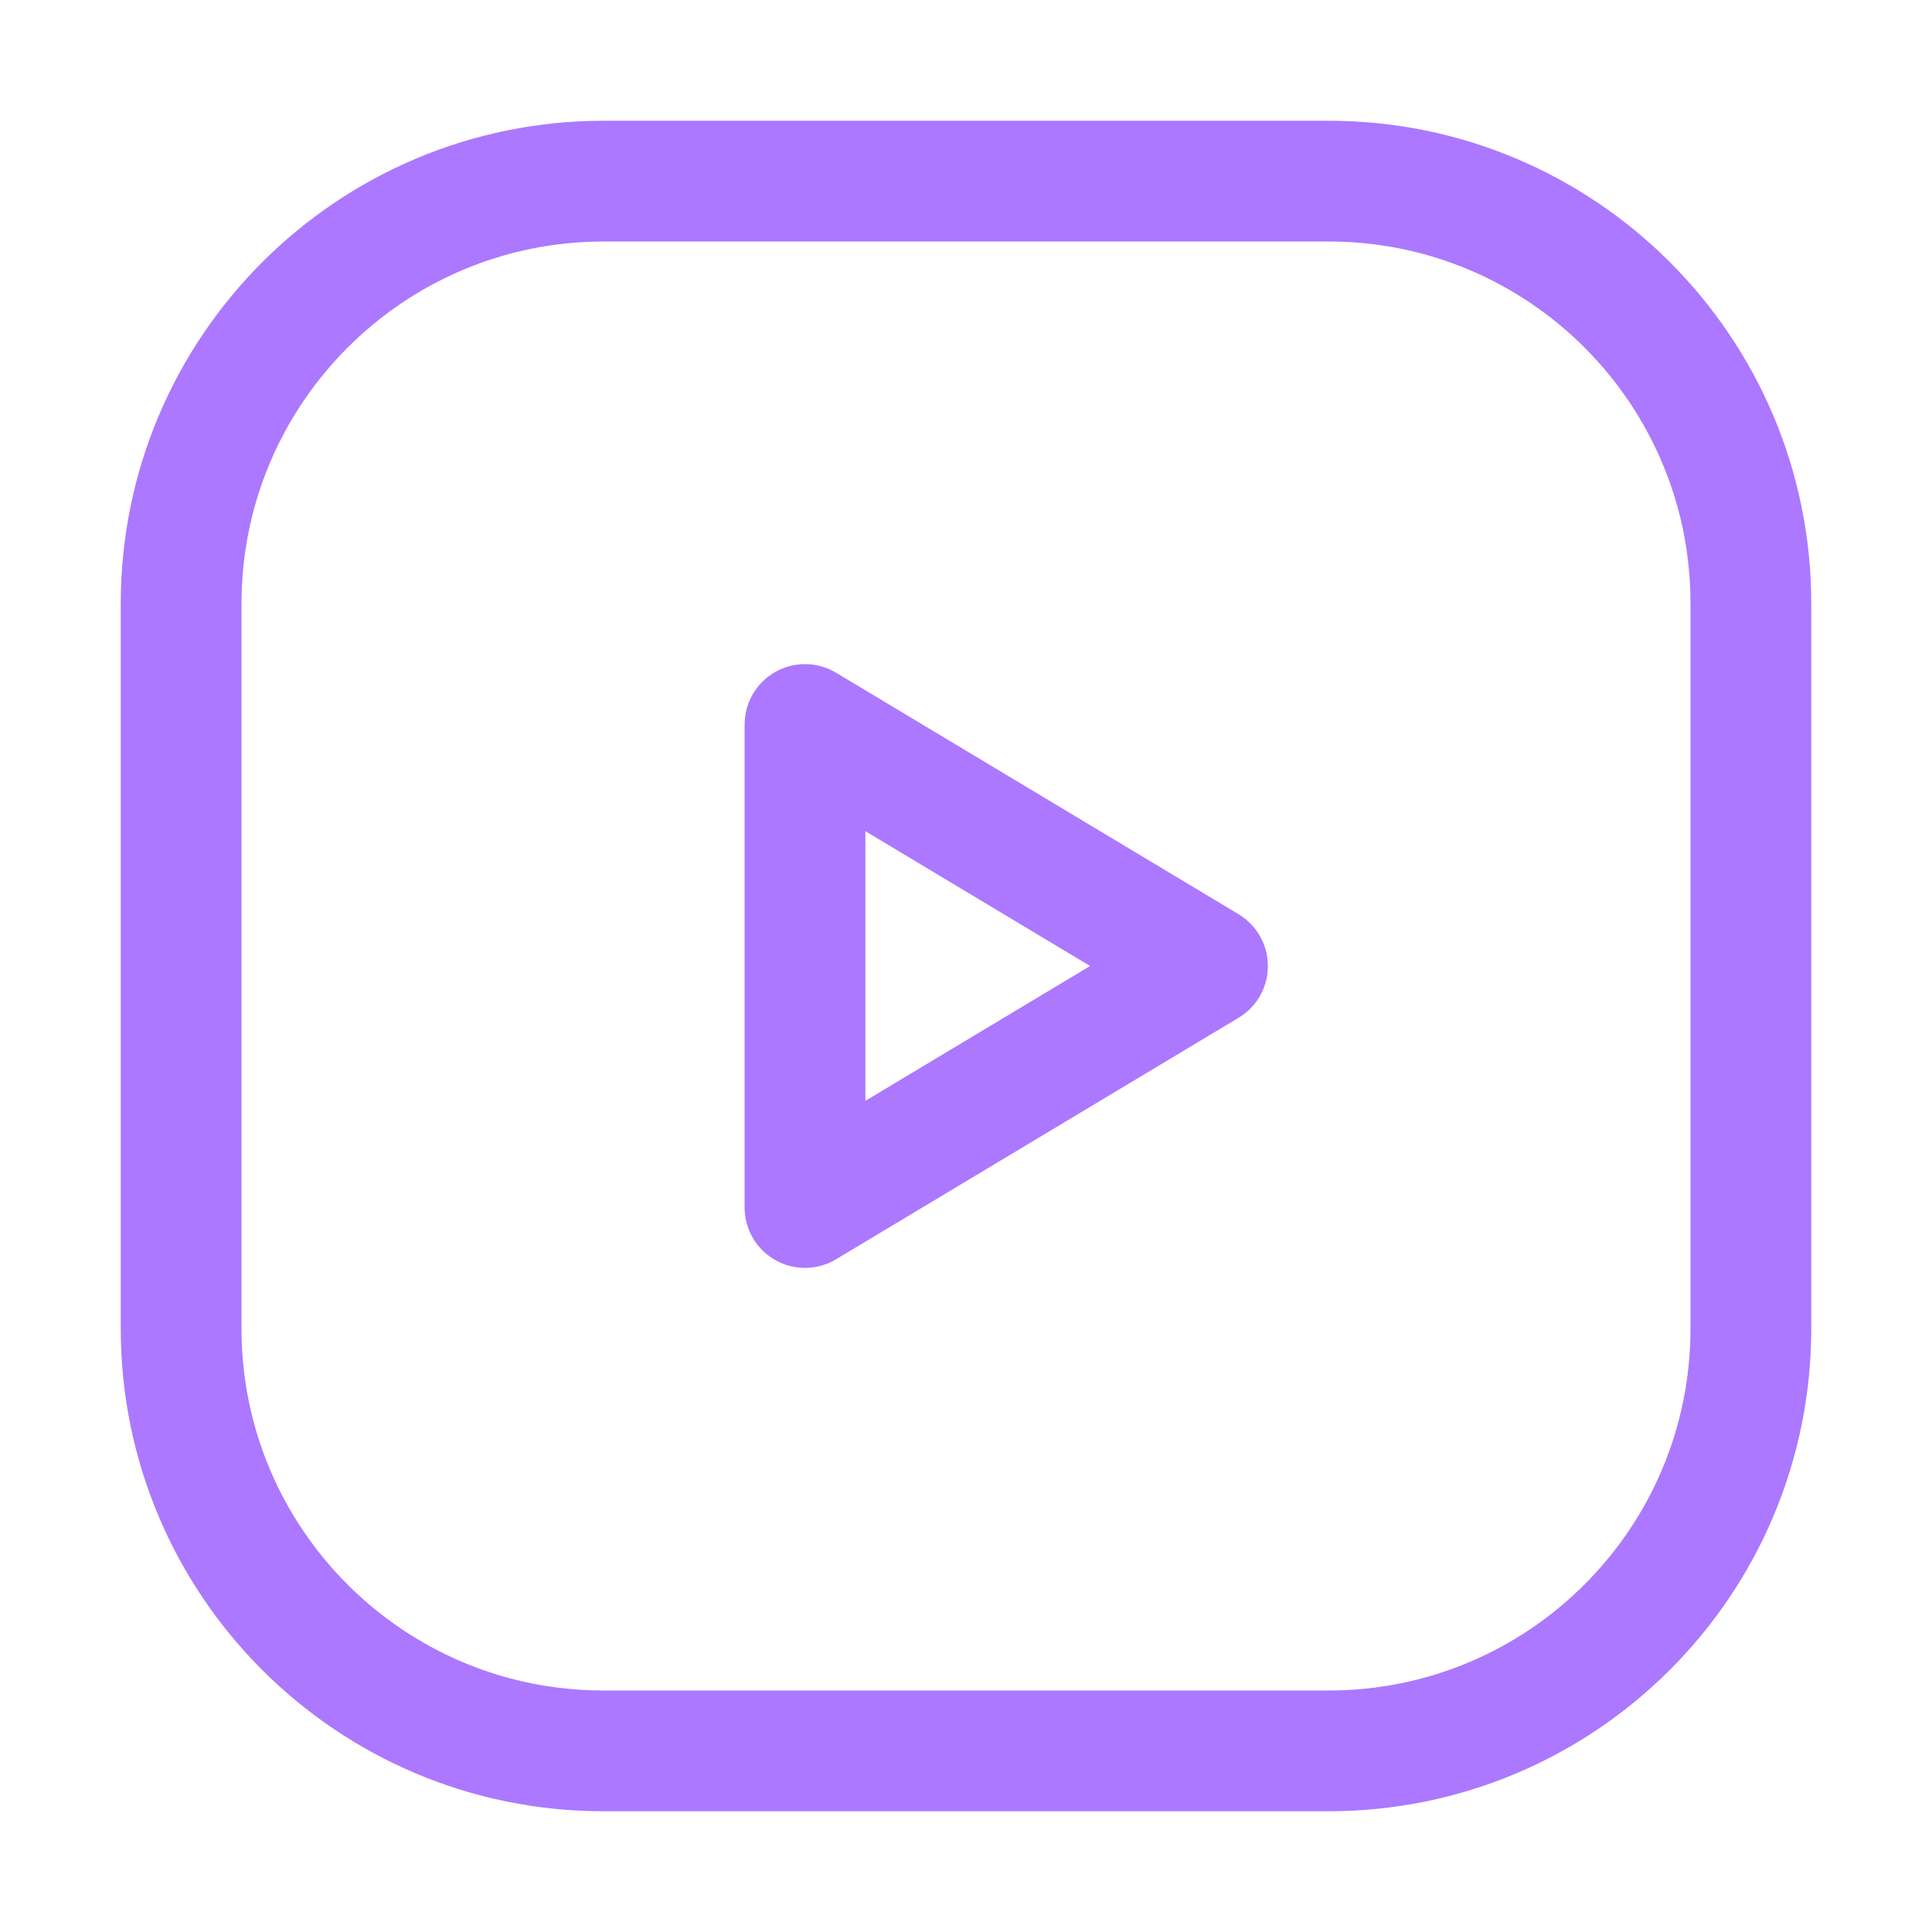
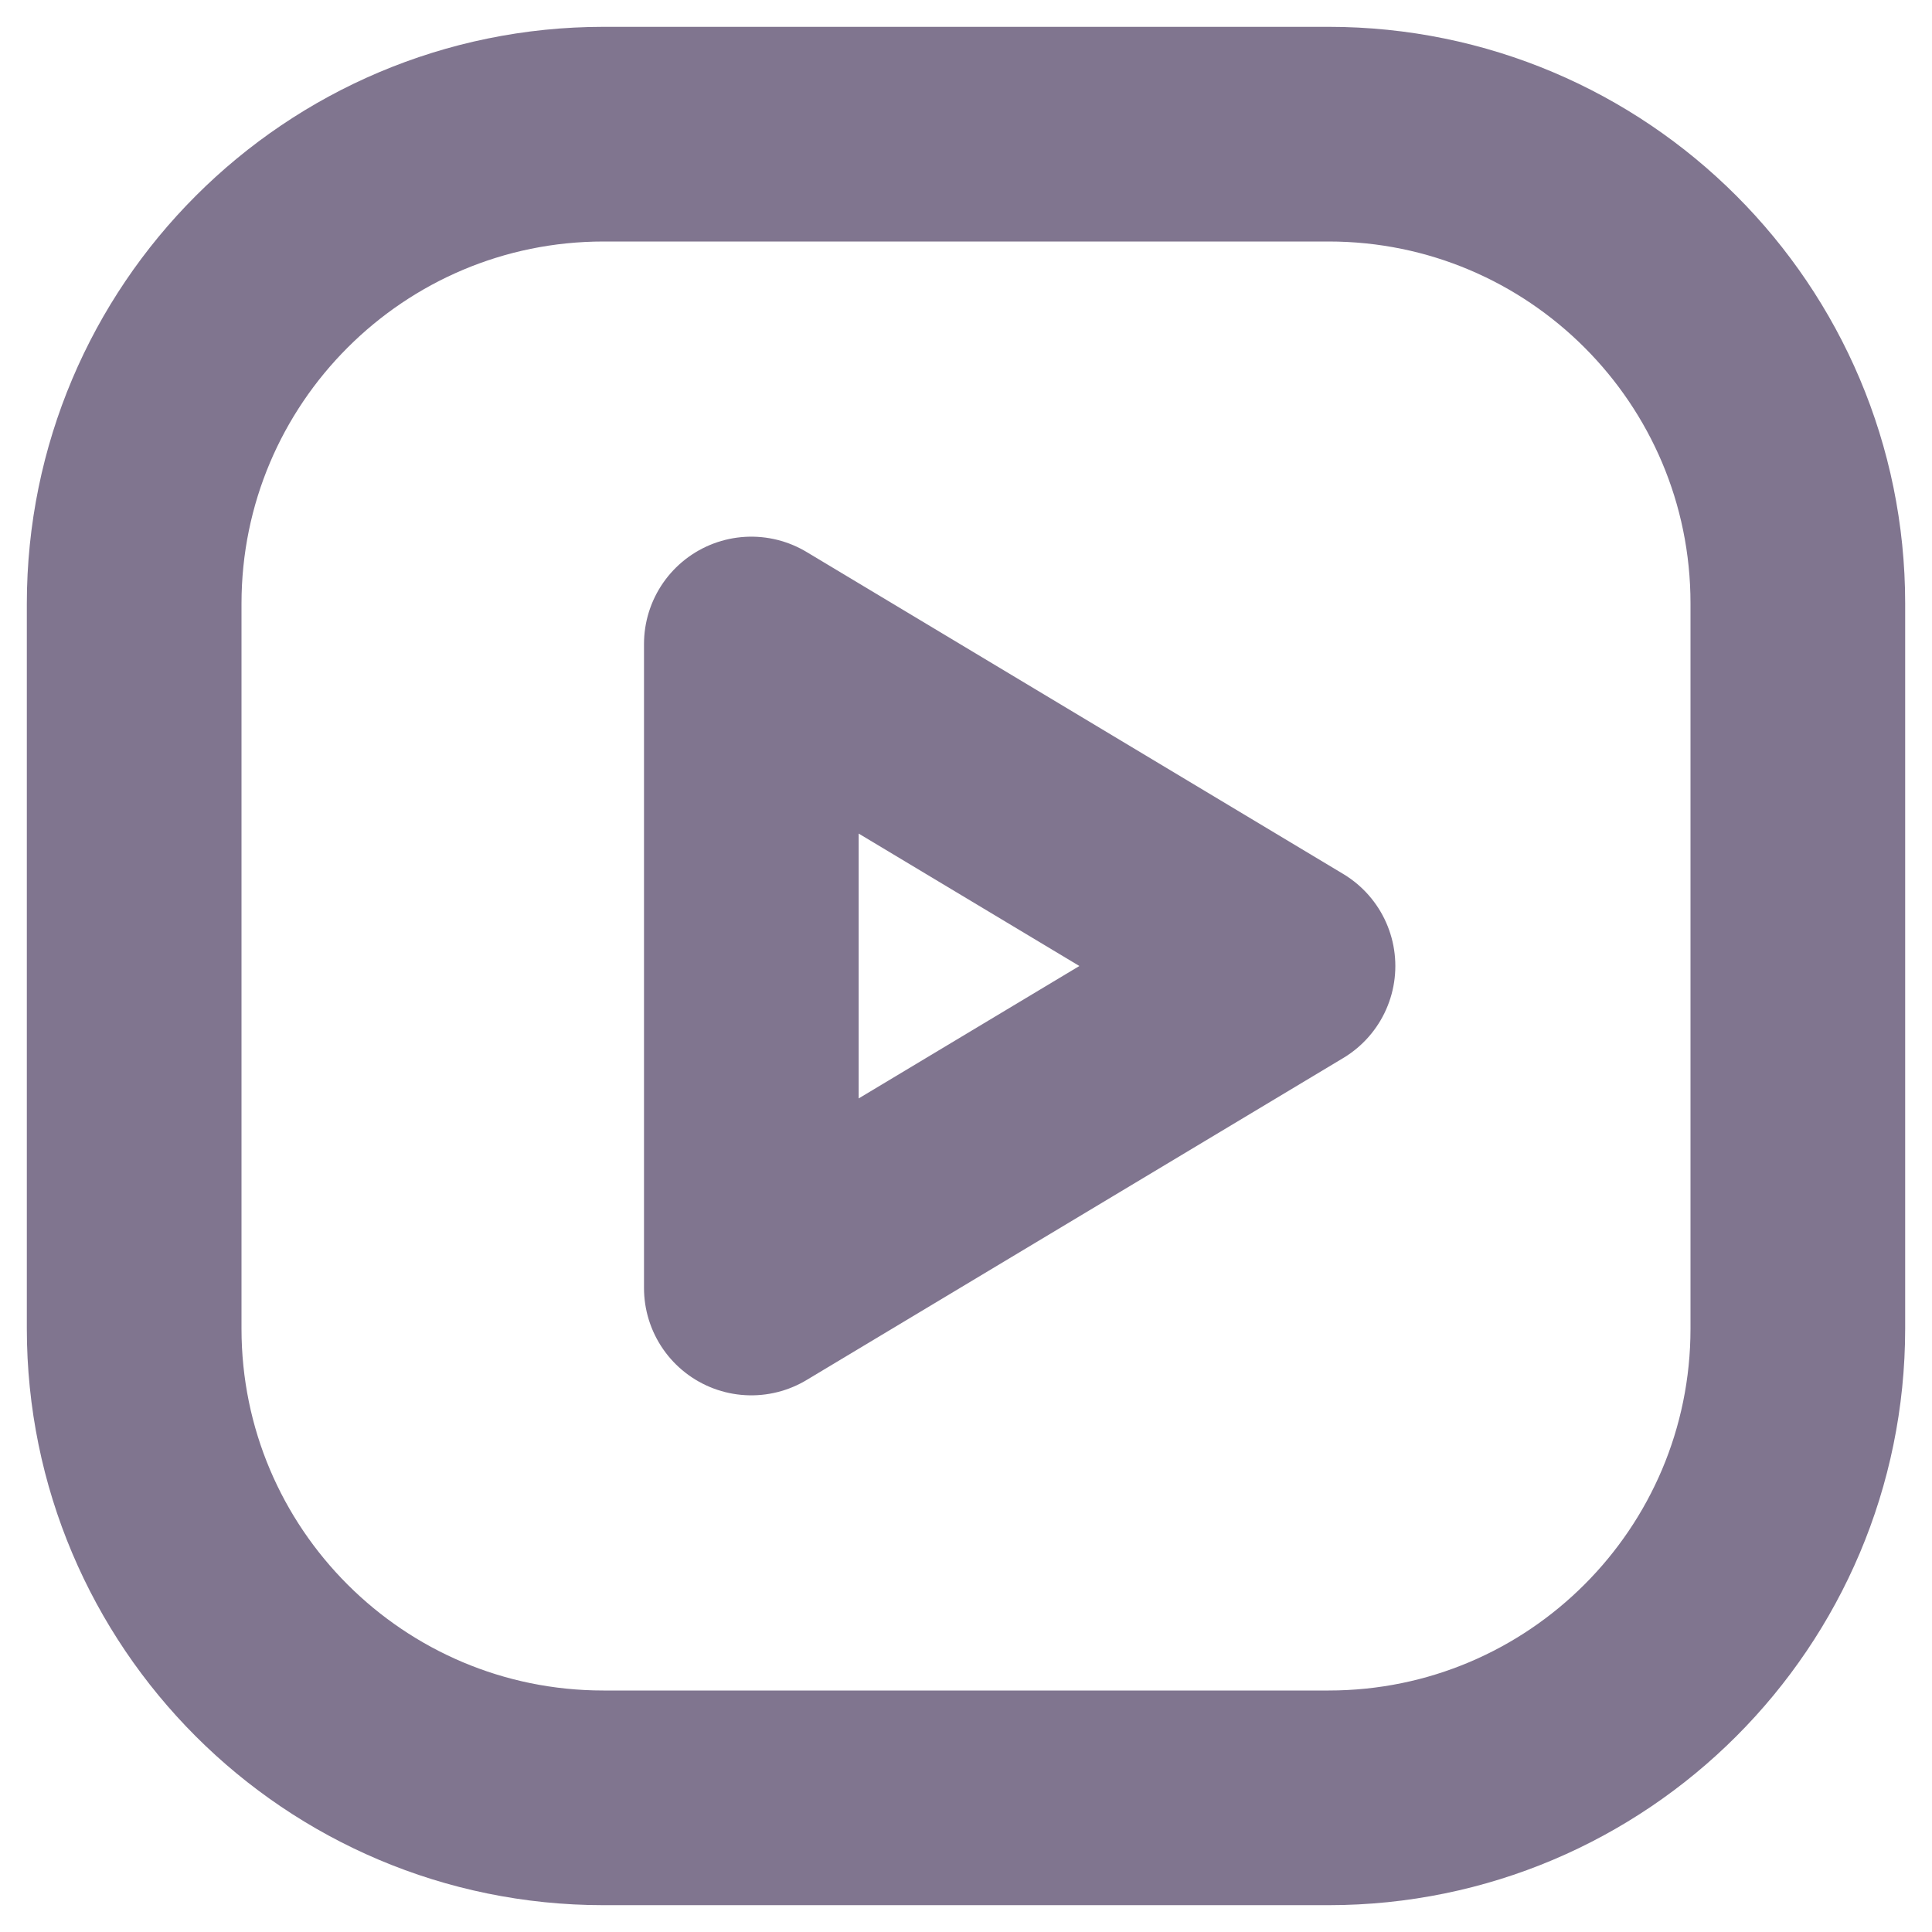
- <svg xmlns="http://www.w3.org/2000/svg" width="24" height="24" fill="none">
-   <path clip-rule="evenodd" d="M10 15l5-3-5-3v6z" stroke="#AB78FF" stroke-width="1.5" stroke-linecap="round" stroke-linejoin="round" />
-   <path d="M16.504 2.25H7.5A5.25 5.25 0 002.25 7.5v9.004a5.246 5.246 0 005.246 5.246h9.008a5.246 5.246 0 005.246-5.245V7.496a5.246 5.246 0 00-5.246-5.246z" stroke="#AB78FF" stroke-width="1.5" stroke-linecap="round" stroke-linejoin="round" />
+ <svg xmlns="http://www.w3.org/2000/svg" width="18" height="18" fill="none">
+   <path clip-rule="evenodd" d="M7 12l5-3-5-3v6z" stroke="#80758F" stroke-width="2" stroke-linecap="round" stroke-linejoin="round" />
+   <path d="M12.378 1.25H5.625A4.375 4.375 0 001.25 5.625v6.753a4.372 4.372 0 004.372 4.372h6.756a4.372 4.372 0 004.372-4.371V5.622a4.372 4.372 0 00-4.372-4.372z" stroke="#80758F" stroke-width="2" stroke-linecap="round" stroke-linejoin="round" />
</svg>
